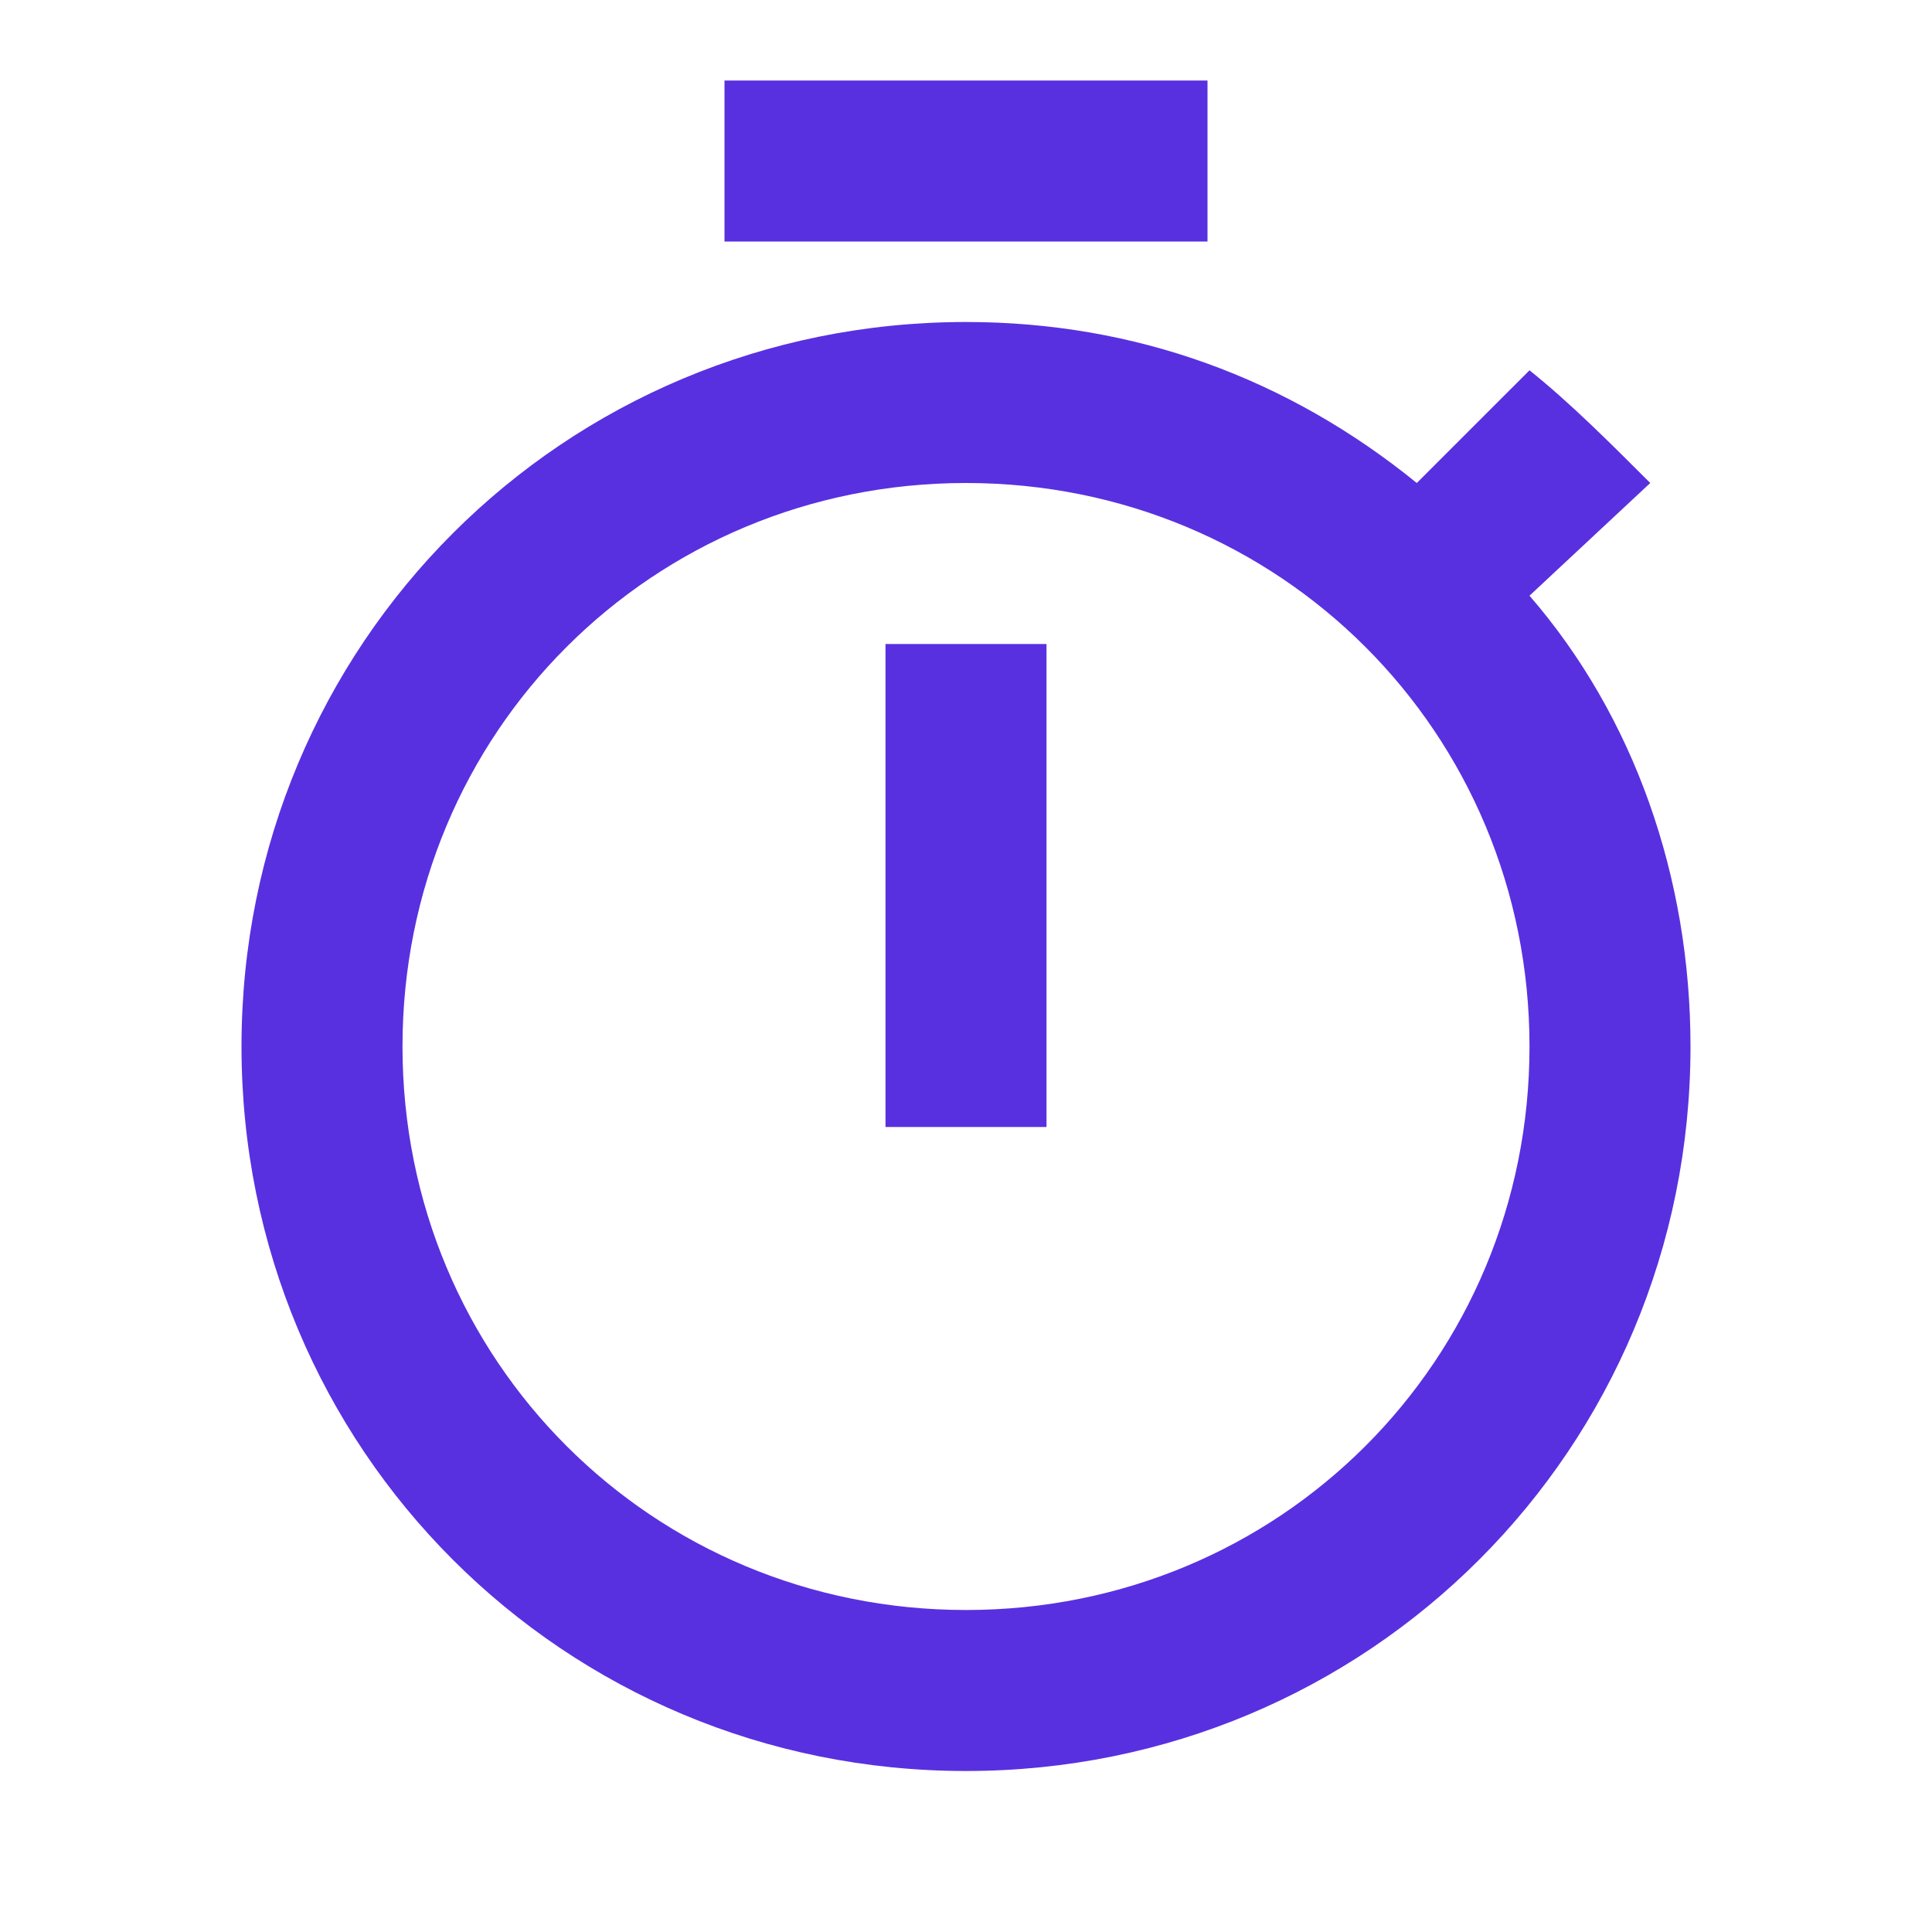
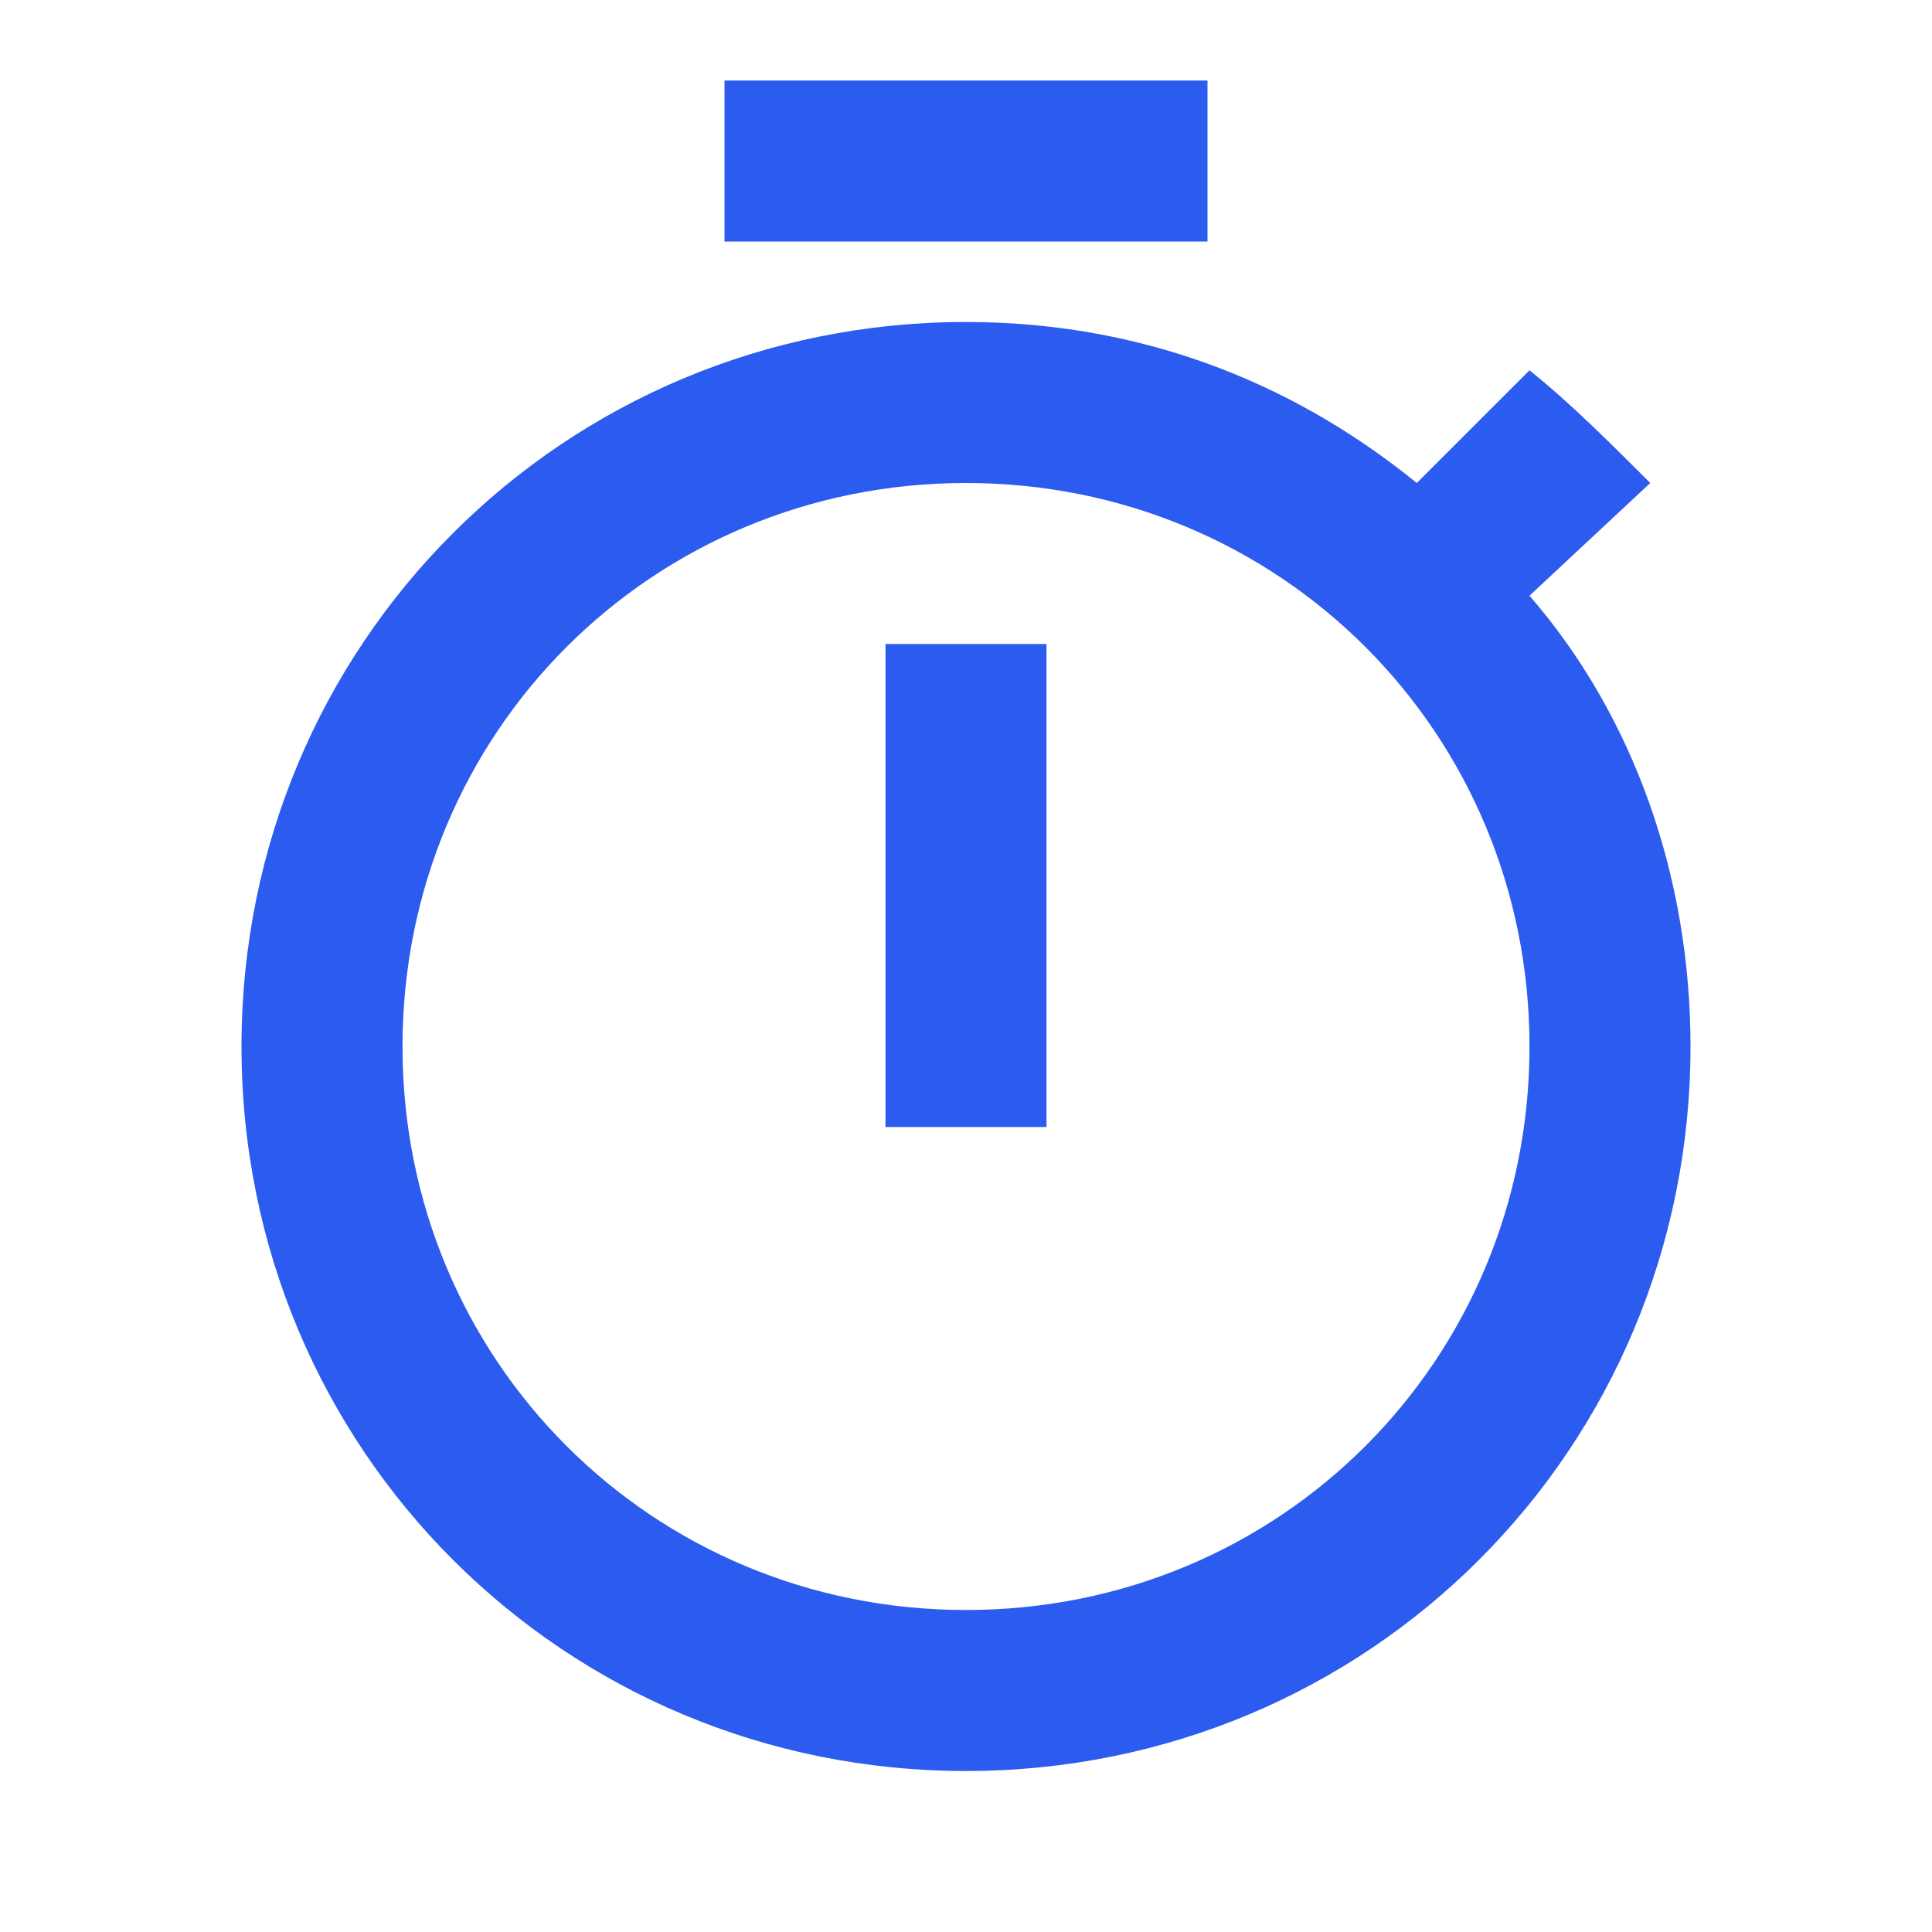
<svg xmlns="http://www.w3.org/2000/svg" version="1.1" id="Layer_1" x="0px" y="0px" viewBox="0 0 24 24" style="enable-background:new 0 0 24 24;" xml:space="preserve">
  <style type="text/css">
- 	.st0{fill:#5830E0;}
+ 	.st0{fill:#2c5bf0;}
</style>
  <path class="st0" d="M12,20c-3.9,0-7-3.1-7-7s3.1-7,7-7s7,3.1,7,7S15.9,20,12,20 M19,7.4L20.5,6C20,5.5,19.5,5,19,4.6L17.6,6  c-1.6-1.3-3.5-2-5.6-2c-5,0-9,4-9,9s4,9,9,9c5,0,9-4,9-9C21,10.9,20.3,8.9,19,7.4 M11,14h2V8h-2 M15,1H9v2h6V1z" />
</svg>
